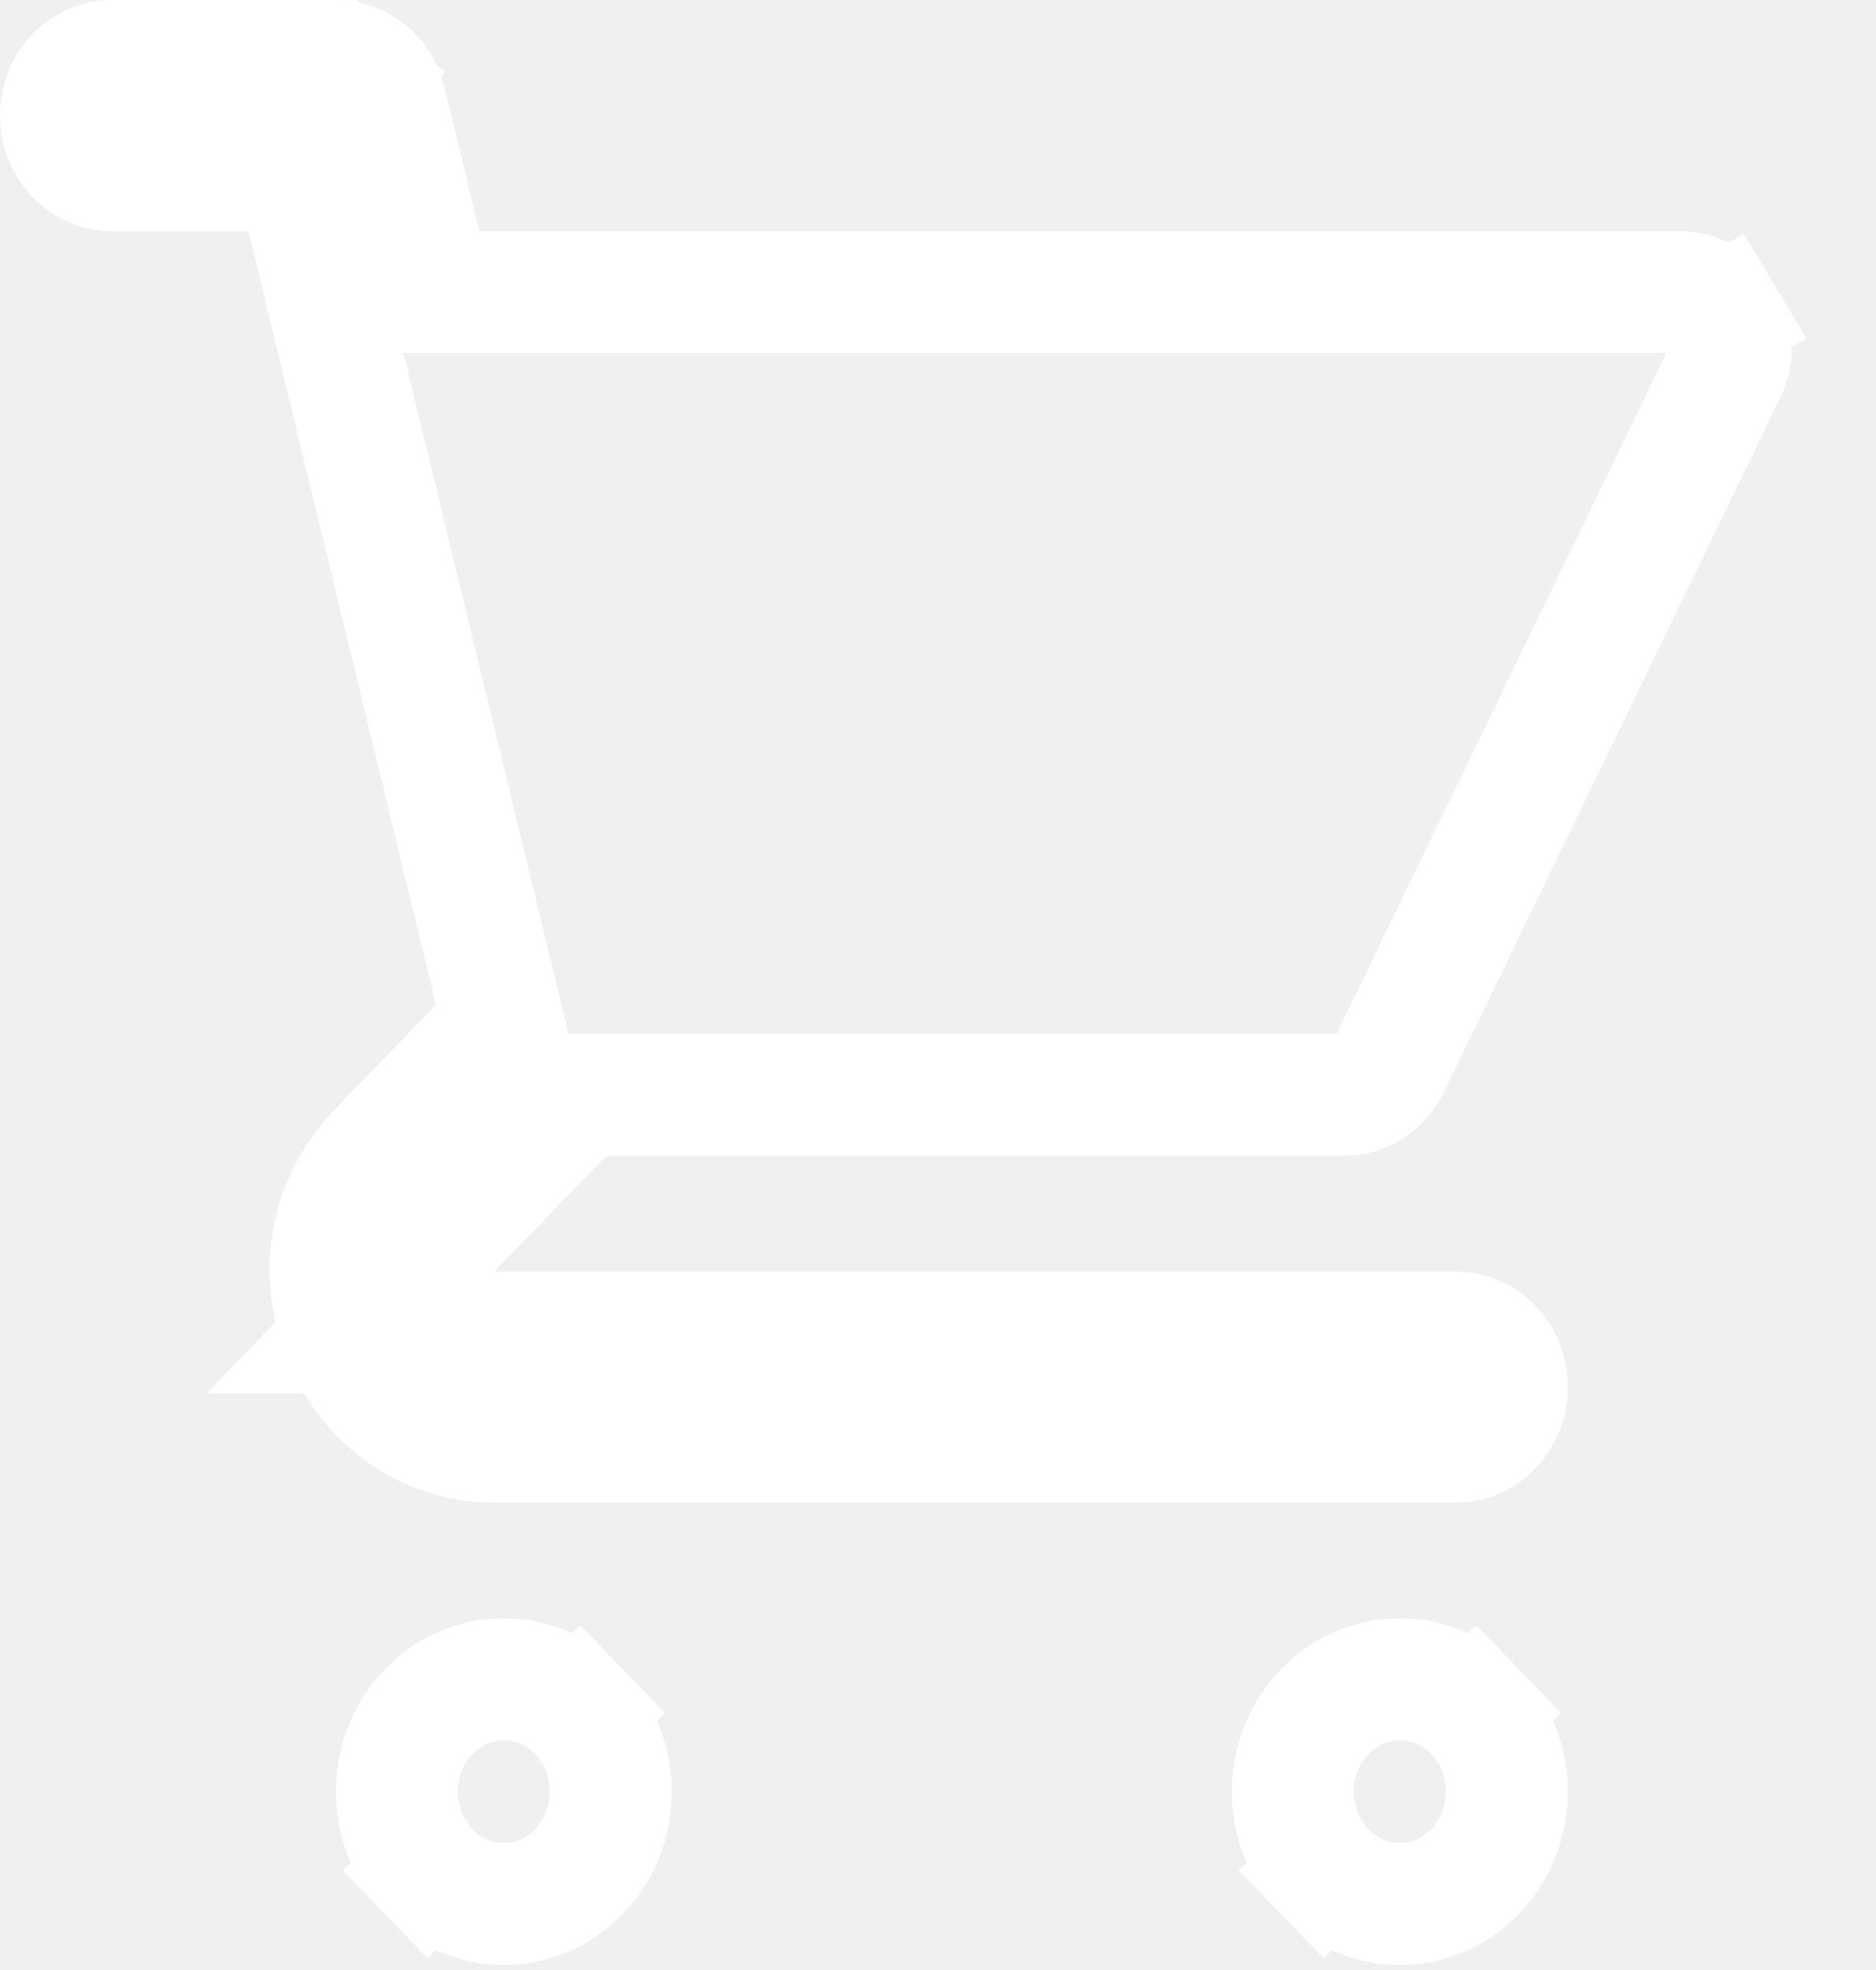
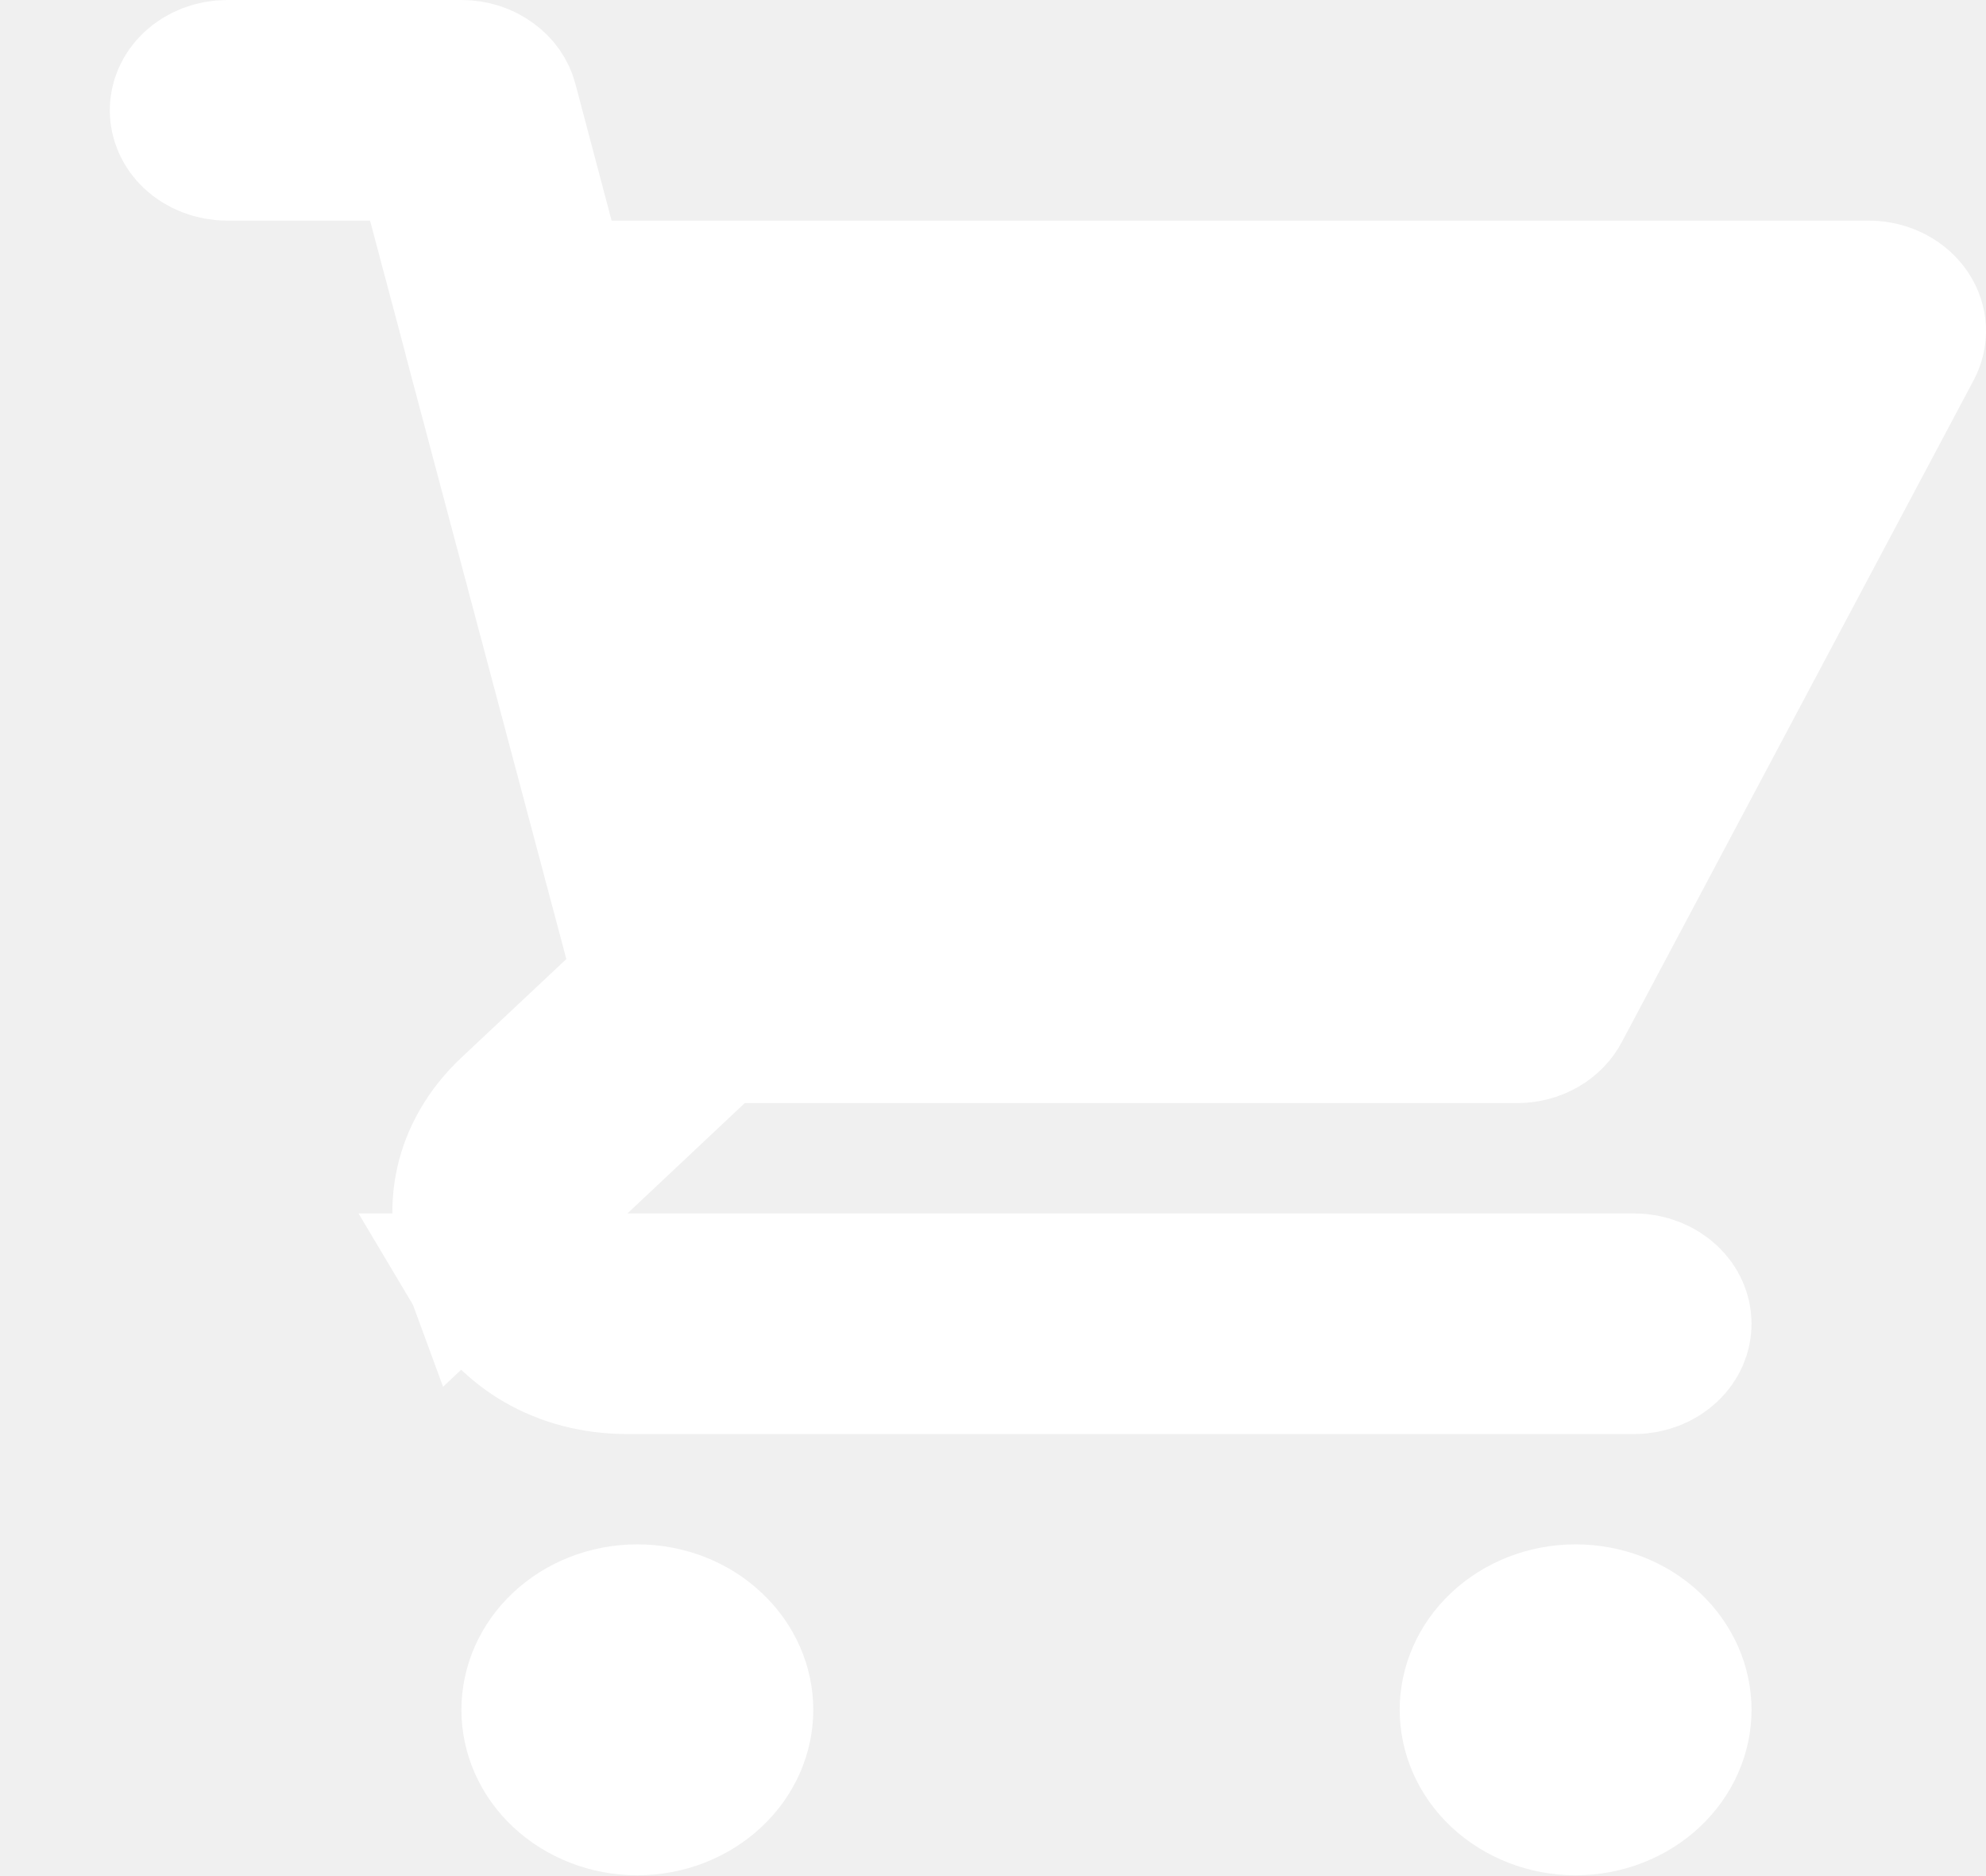
- <svg xmlns="http://www.w3.org/2000/svg" width="20" height="21" viewBox="0 0 20 21" fill="none">
-   <path d="M3.282 2.312L3.162 1.814H2.651H1.194C1.056 1.814 0.92 1.758 0.817 1.651C0.712 1.543 0.65 1.393 0.65 1.232C0.65 1.071 0.712 0.921 0.817 0.813C0.92 0.706 1.056 0.65 1.194 0.65H3.582C3.582 0.65 3.582 0.65 3.582 0.65C3.698 0.65 3.813 0.69 3.909 0.767L4.238 0.357L3.909 0.767C4.005 0.844 4.077 0.956 4.108 1.086C4.108 1.086 4.108 1.086 4.108 1.086L4.478 2.617L4.598 3.114H5.11H17.908C17.997 3.114 18.086 3.138 18.166 3.184C18.246 3.23 18.315 3.298 18.366 3.383L18.924 3.049L18.366 3.383C18.417 3.468 18.447 3.567 18.451 3.669C18.456 3.772 18.435 3.874 18.391 3.964L14.809 11.357L14.809 11.357C14.762 11.455 14.69 11.535 14.605 11.59C14.52 11.644 14.423 11.672 14.327 11.672H6.464H6.189L5.997 11.87L4.803 13.102L3.735 14.204H5.27H15.521C15.659 14.204 15.795 14.26 15.898 14.367C16.003 14.475 16.065 14.625 16.065 14.786C16.065 14.947 16.003 15.098 15.898 15.205C15.795 15.312 15.659 15.368 15.521 15.368H5.27C3.759 15.368 2.914 13.435 4.048 12.264C4.048 12.264 4.048 12.264 4.048 12.264C4.048 12.264 4.048 12.264 4.049 12.264L5.114 11.165L5.364 10.908L5.28 10.559L3.658 3.869L3.658 3.869L3.657 3.862C3.655 3.854 3.653 3.846 3.651 3.837L3.649 3.827L3.646 3.817L3.282 2.312Z" stroke="white" stroke-width="1.3" />
-   <path d="M15.724 18.244L16.191 17.792L15.724 18.244C15.94 18.467 16.065 18.774 16.065 19.099C16.065 19.423 15.94 19.73 15.724 19.953C15.508 20.176 15.22 20.297 14.924 20.297C14.628 20.297 14.34 20.176 14.125 19.953L13.658 20.406L14.125 19.953C13.908 19.73 13.783 19.423 13.783 19.099C13.783 18.774 13.908 18.467 14.125 18.244C14.34 18.022 14.628 17.901 14.924 17.901C15.22 17.901 15.508 18.022 15.724 18.244Z" stroke="white" stroke-width="1.3" />
-   <path d="M6.171 18.244L6.638 17.792L6.171 18.244C6.387 18.467 6.512 18.774 6.512 19.099C6.512 19.423 6.387 19.73 6.171 19.953C5.955 20.176 5.667 20.297 5.371 20.297C5.076 20.297 4.788 20.176 4.572 19.953L4.105 20.406L4.572 19.953C4.356 19.73 4.231 19.423 4.231 19.099C4.231 18.774 4.356 18.467 4.572 18.244C4.788 18.022 5.076 17.901 5.371 17.901C5.667 17.901 5.955 18.022 6.171 18.244Z" stroke="white" stroke-width="1.3" />
+ <svg xmlns="http://www.w3.org/2000/svg" width="18" height="17" viewBox="0 0 18 17" fill="none">
+   <path d="M3.982 1.833L3.854 1.35H3.354H2.058C1.936 1.35 1.826 1.304 1.751 1.234C1.678 1.165 1.645 1.08 1.645 1C1.645 0.92 1.678 0.835 1.751 0.766C1.826 0.696 1.936 0.65 2.058 0.65H4.183C4.183 0.65 4.183 0.65 4.183 0.65C4.285 0.65 4.38 0.682 4.452 0.736C4.524 0.788 4.568 0.856 4.586 0.924C4.586 0.924 4.586 0.924 4.586 0.924L4.915 2.167L5.044 2.65H5.544L16.937 2.65C16.938 2.65 16.938 2.65 16.938 2.65C17.015 2.65 17.089 2.669 17.153 2.702C17.216 2.736 17.265 2.781 17.298 2.831C17.331 2.881 17.347 2.934 17.35 2.986C17.352 3.038 17.341 3.091 17.314 3.142L14.125 9.142L14.125 9.142C14.096 9.198 14.047 9.25 13.981 9.289C13.914 9.328 13.833 9.35 13.749 9.35H6.749H6.491L6.304 9.527L5.241 10.527L4.286 11.425C4.122 10.98 4.199 10.464 4.629 10.059L5.578 9.168L5.86 8.902L5.761 8.527L4.317 3.097L4.317 3.097L4.315 3.09C4.314 3.086 4.313 3.081 4.312 3.077L4.31 3.066L4.307 3.055L3.982 1.833ZM5.686 12.35C5.077 12.35 4.628 12.047 4.392 11.65H5.686H14.812C14.934 11.65 15.043 11.696 15.118 11.766C15.192 11.835 15.225 11.92 15.225 12C15.225 12.08 15.192 12.165 15.118 12.234C15.043 12.304 14.934 12.35 14.812 12.35H5.686Z" fill="white" stroke="white" stroke-width="1.3" />
+   <path d="M15.225 15.5C15.225 15.712 15.135 15.924 14.962 16.087C14.788 16.251 14.543 16.35 14.28 16.35C14.018 16.35 13.773 16.251 13.598 16.087C13.425 15.924 13.336 15.712 13.336 15.5C13.336 15.288 13.425 15.076 13.598 14.913C13.773 14.748 14.018 14.65 14.28 14.65C14.543 14.65 14.788 14.748 14.962 14.913C15.135 15.076 15.225 15.288 15.225 15.5Z" fill="white" stroke="white" stroke-width="1.3" />
+   <path d="M6.458 16.087C6.284 16.251 6.039 16.35 5.776 16.35C5.514 16.35 5.269 16.251 5.094 16.087C4.921 15.924 4.832 15.712 4.832 15.5C4.832 15.288 4.921 15.076 5.094 14.913C5.269 14.748 5.514 14.65 5.776 14.65C6.039 14.65 6.284 14.748 6.458 14.913C6.632 15.076 6.721 15.288 6.721 15.5C6.721 15.712 6.632 15.924 6.458 16.087Z" fill="white" stroke="white" stroke-width="1.3" />
</svg>
